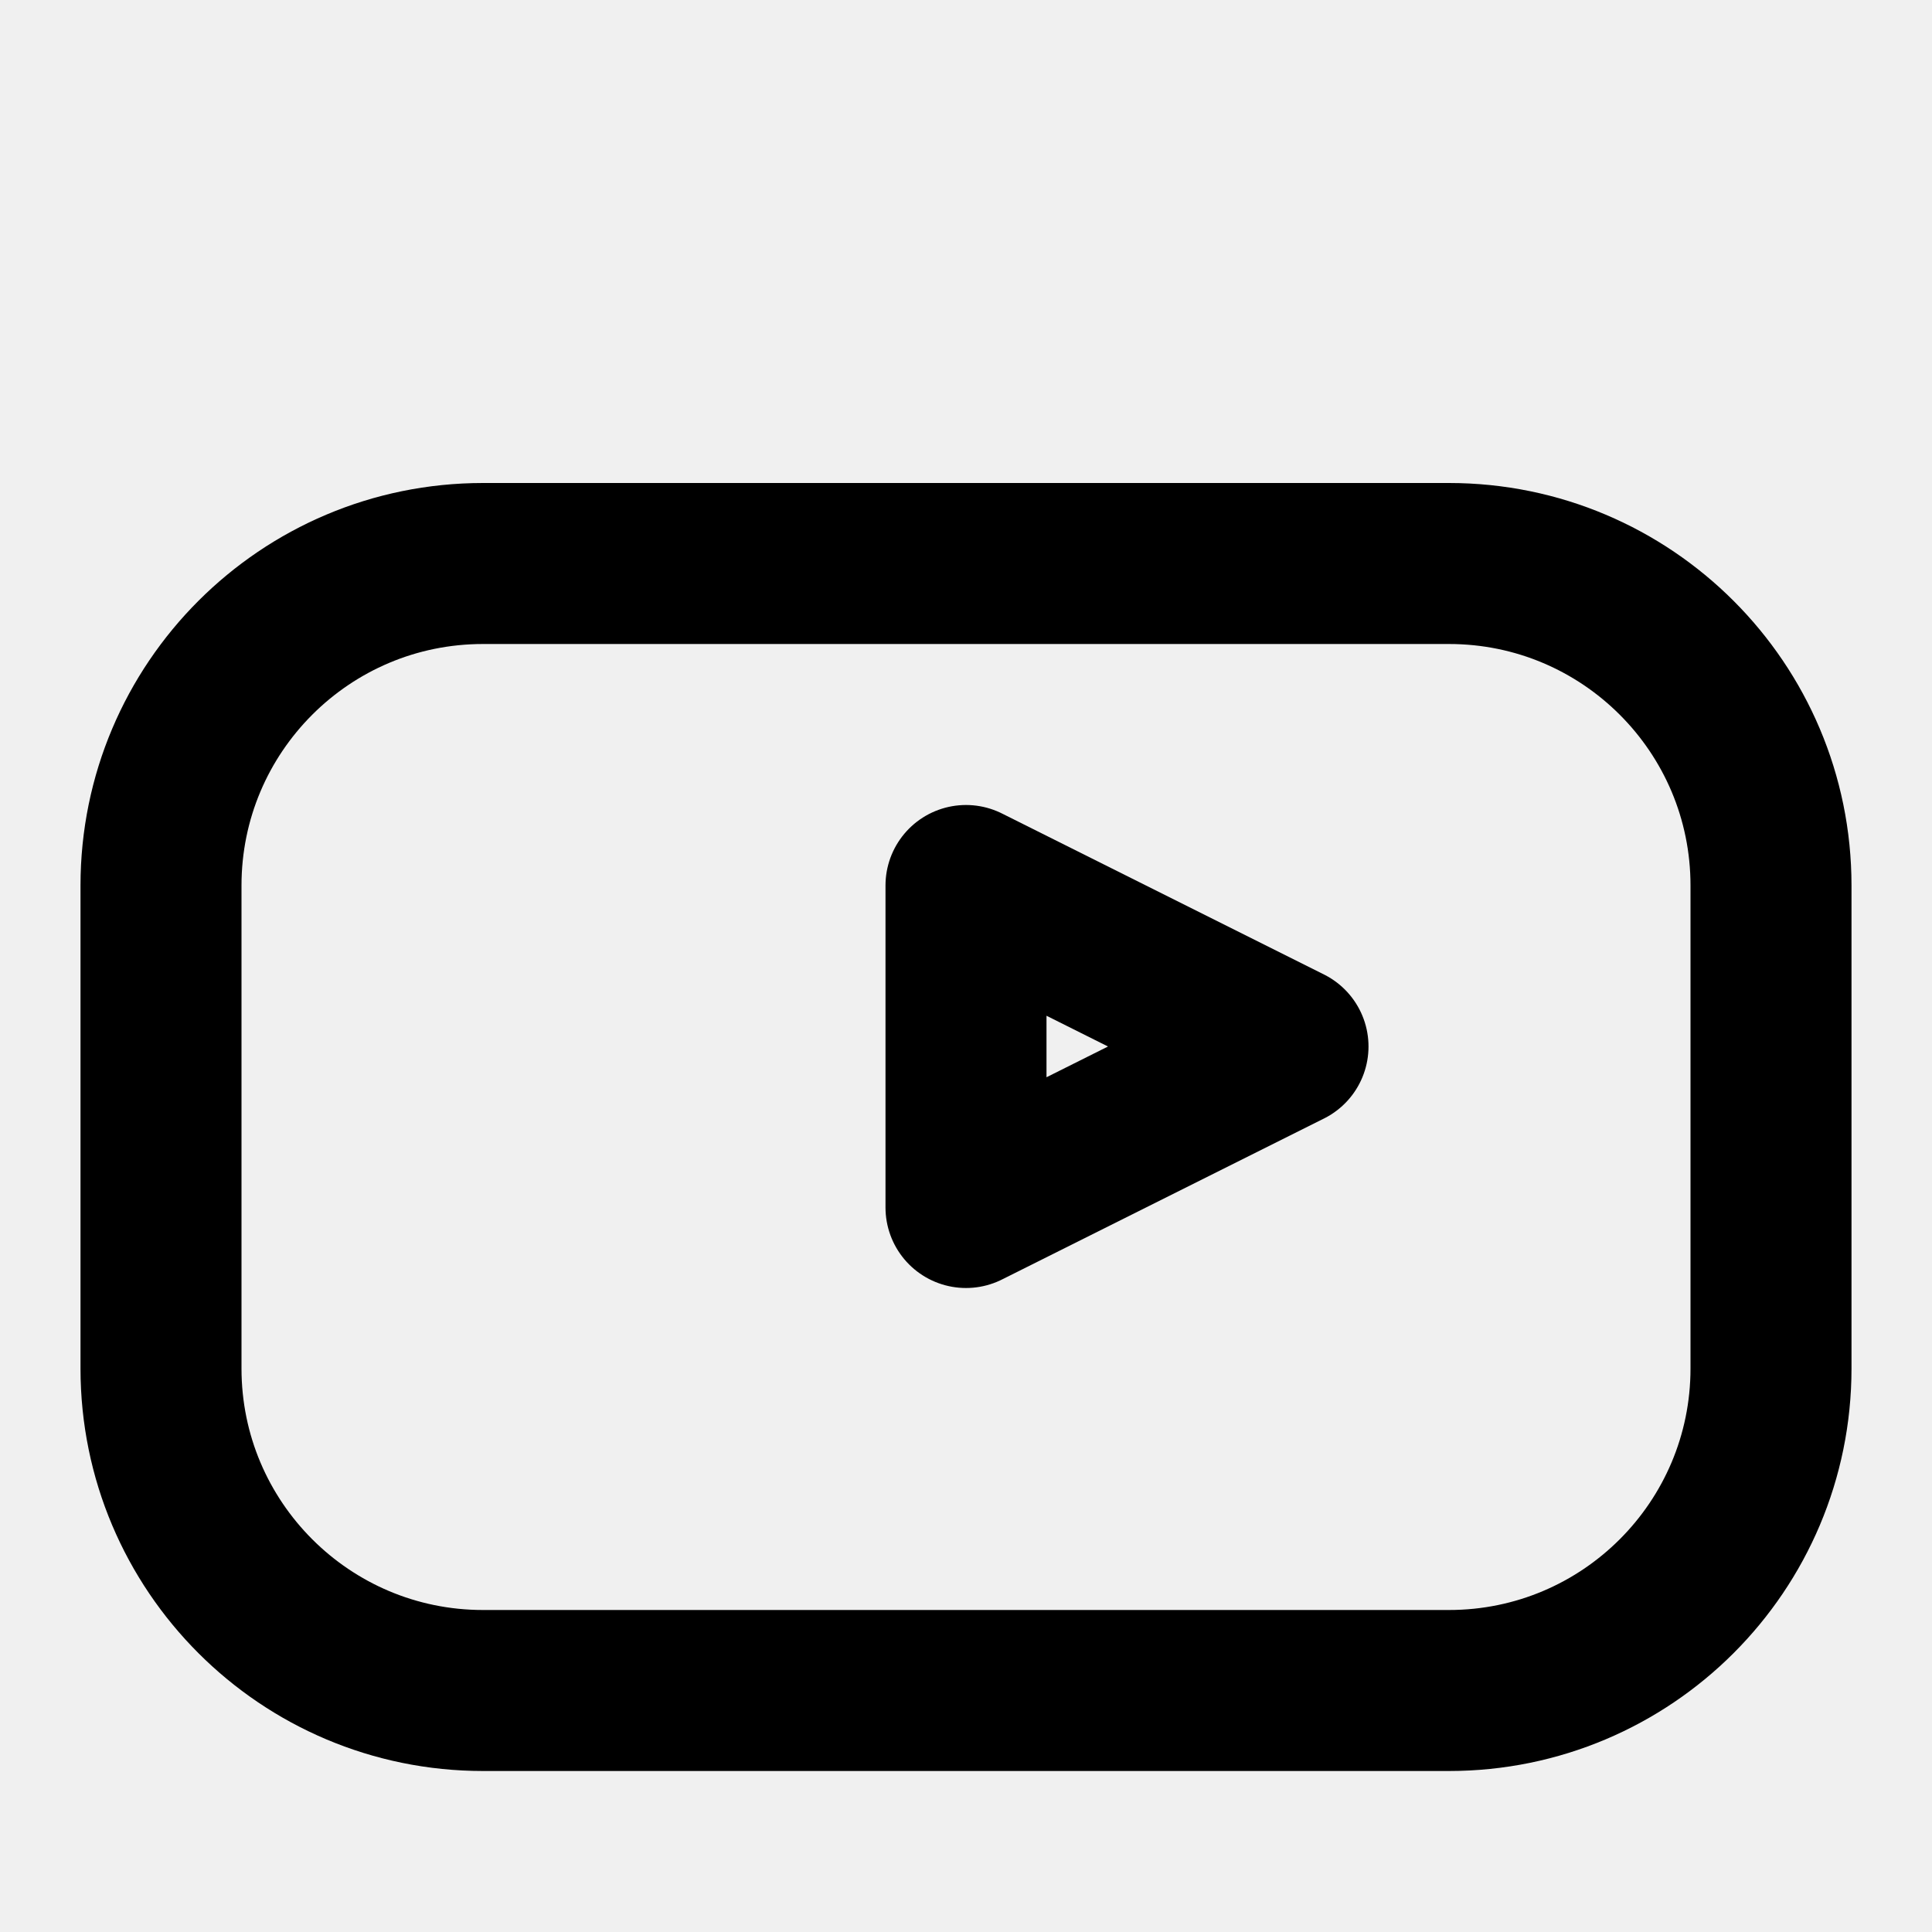
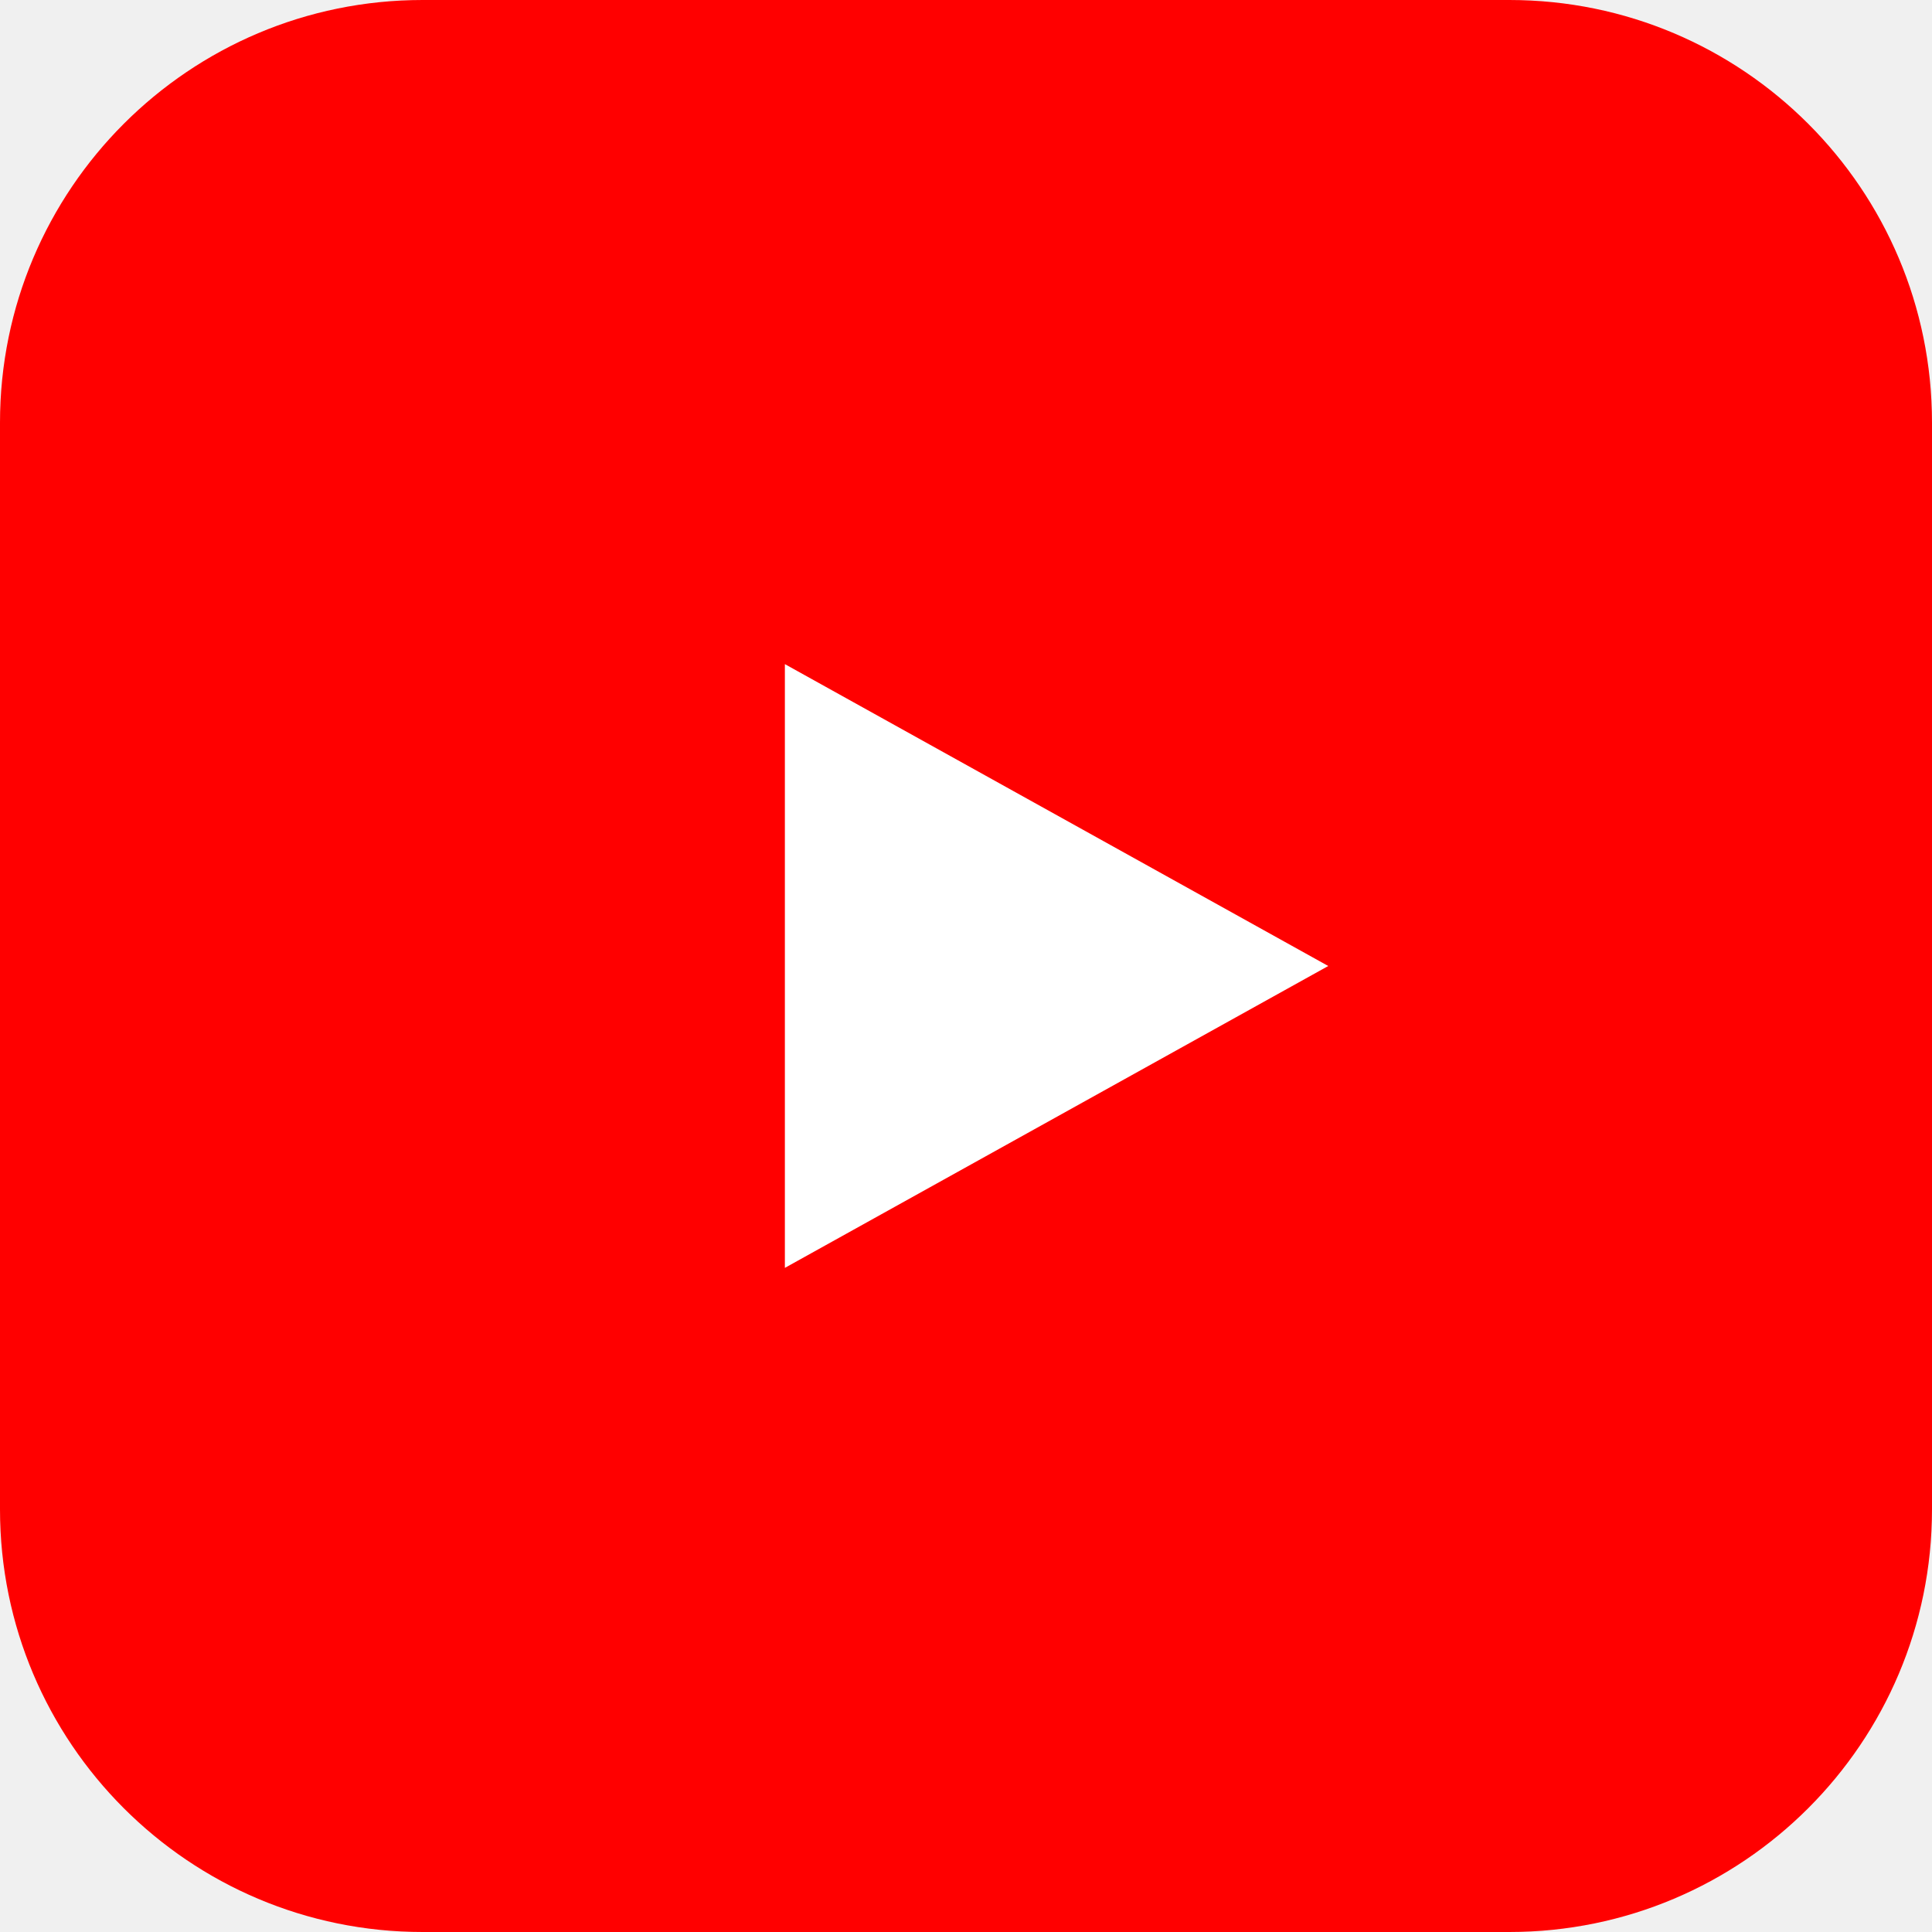
- <svg xmlns="http://www.w3.org/2000/svg" width="24" height="24" viewBox="0 0 24 24" fill="none" stroke="currentColor" stroke-width="2" stroke-linecap="round" stroke-linejoin="round">
-   <rect x="2" y="7" width="20" height="14" rx="4" ry="4" />
-   <path d="M16 13l-4-2v4l4-2z" />
+ <svg xmlns="http://www.w3.org/2000/svg" width="32" height="32" viewBox="0 0 32 32">
+   <rect width="32" height="32" rx="7" fill="#ff0000" />
+   <polygon points="13,11 22,16 13,21" fill="#fff" />
</svg>
